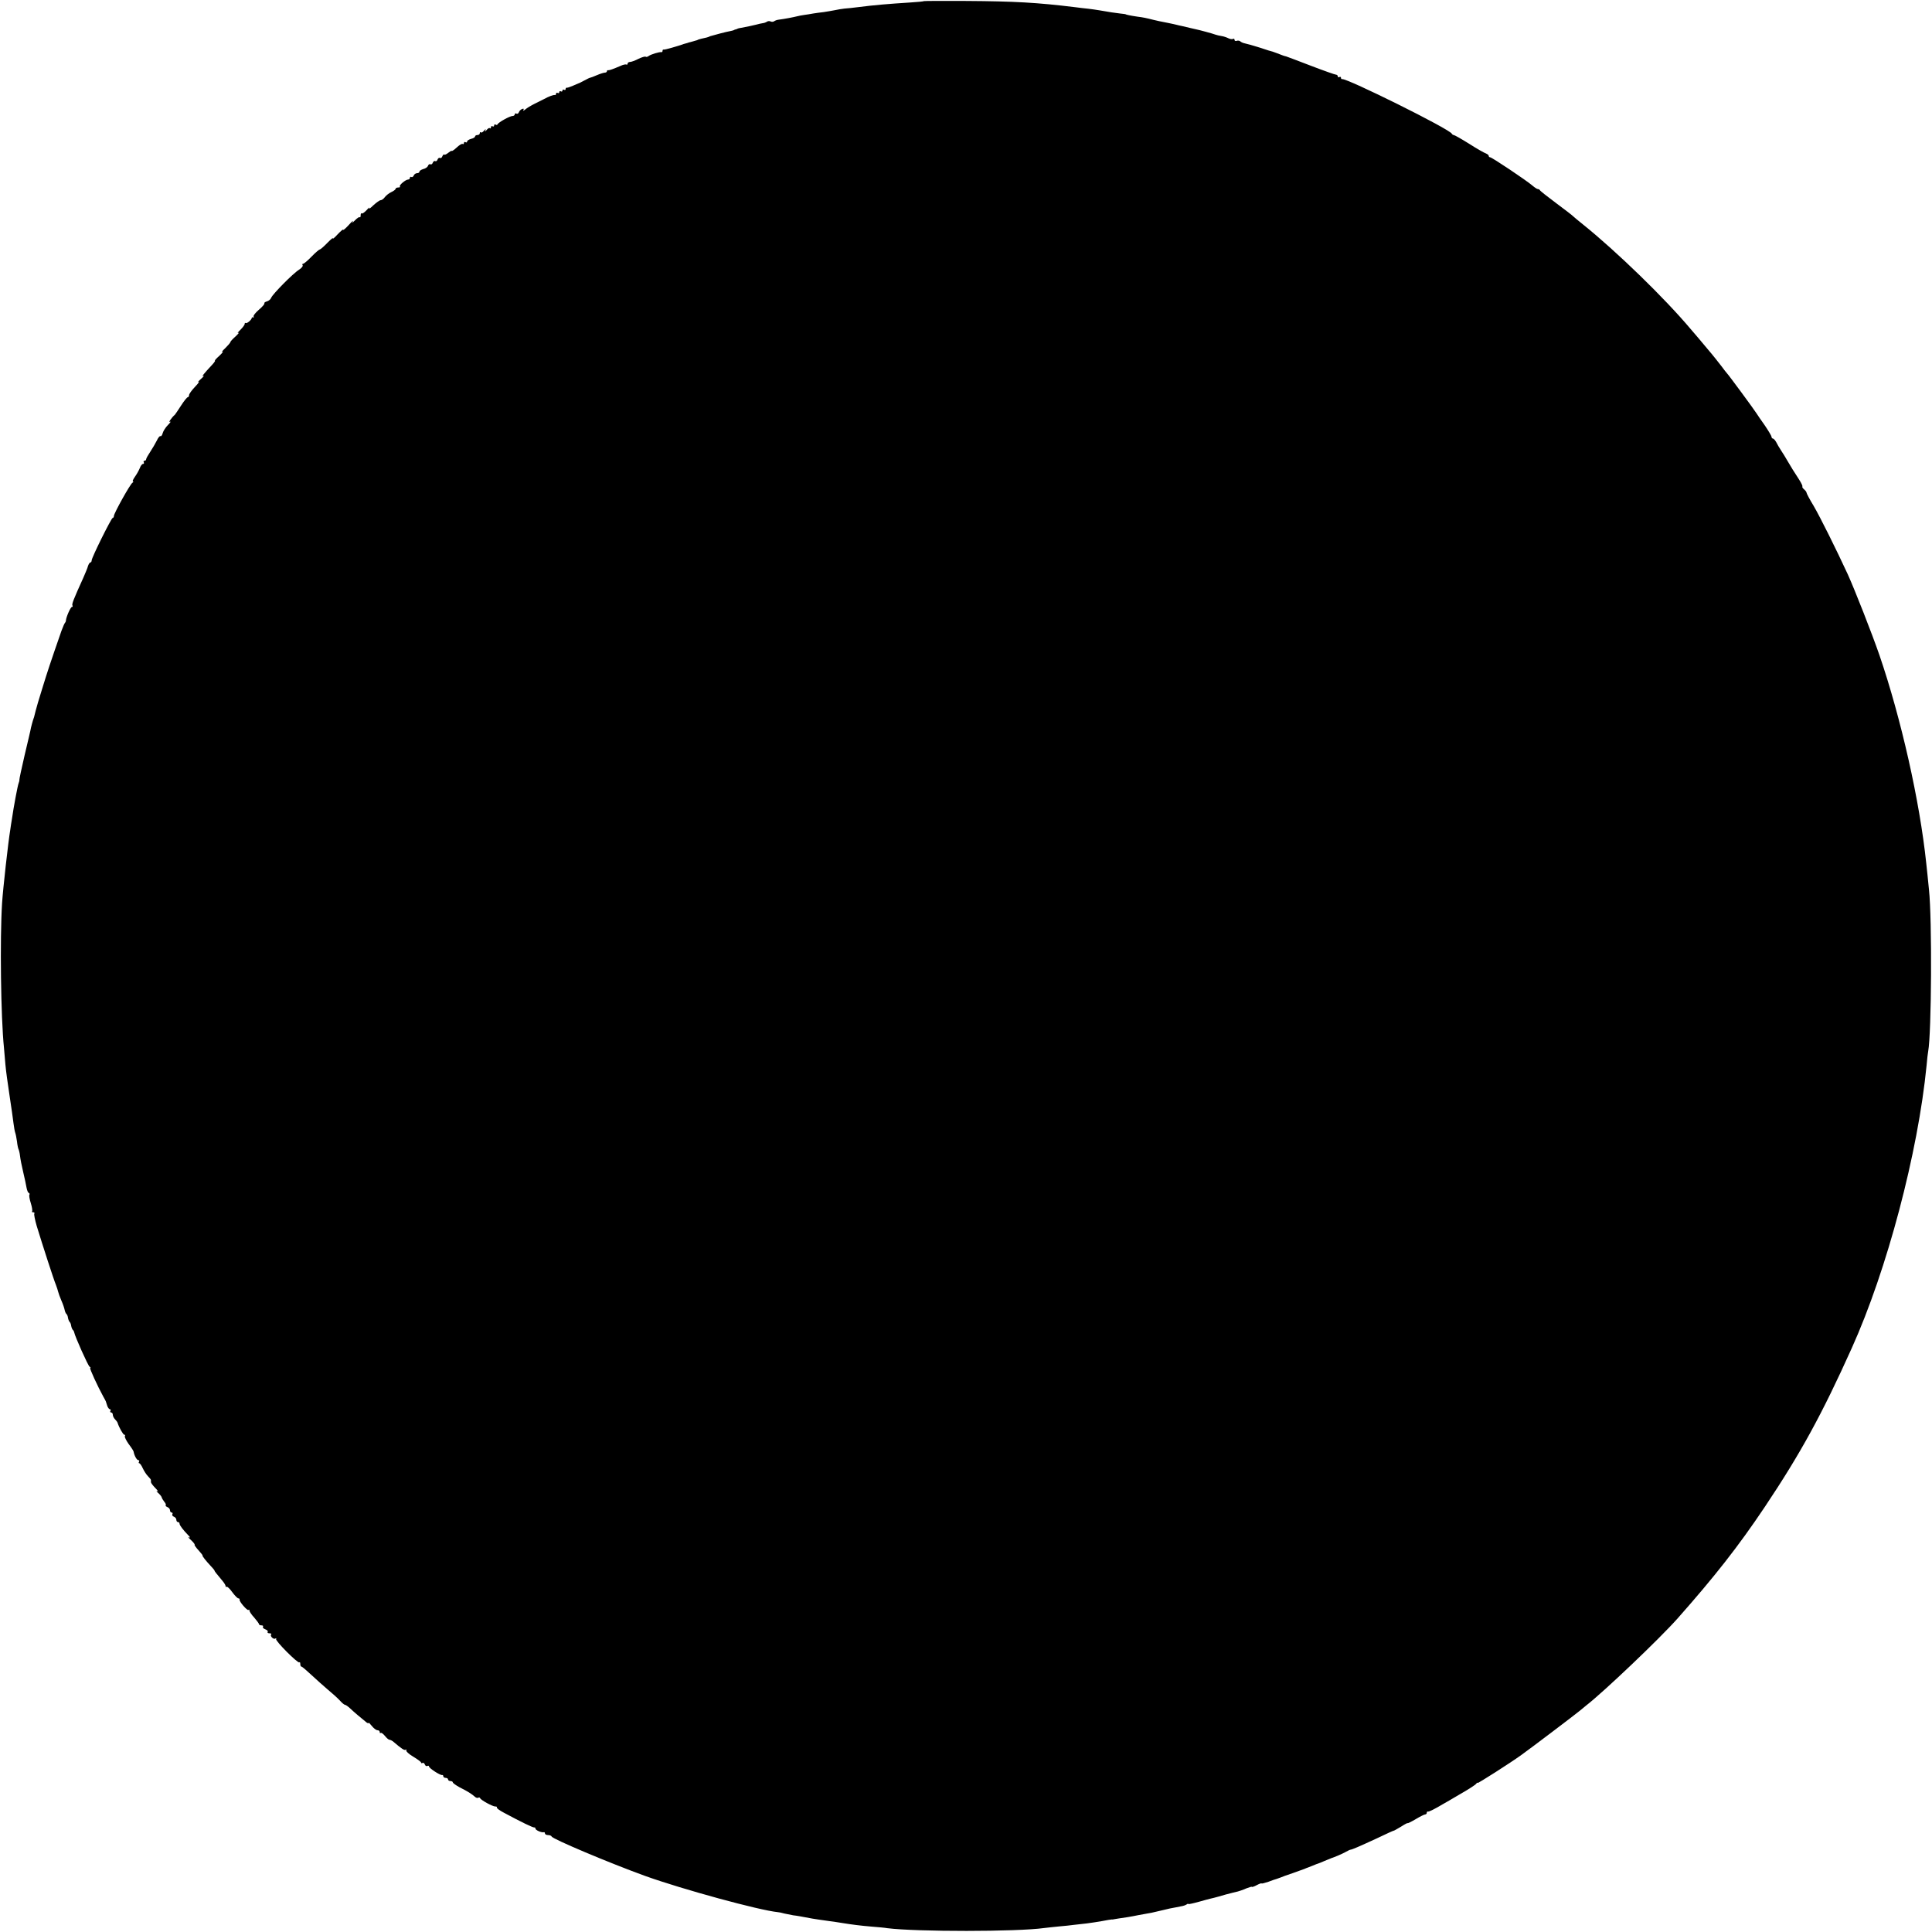
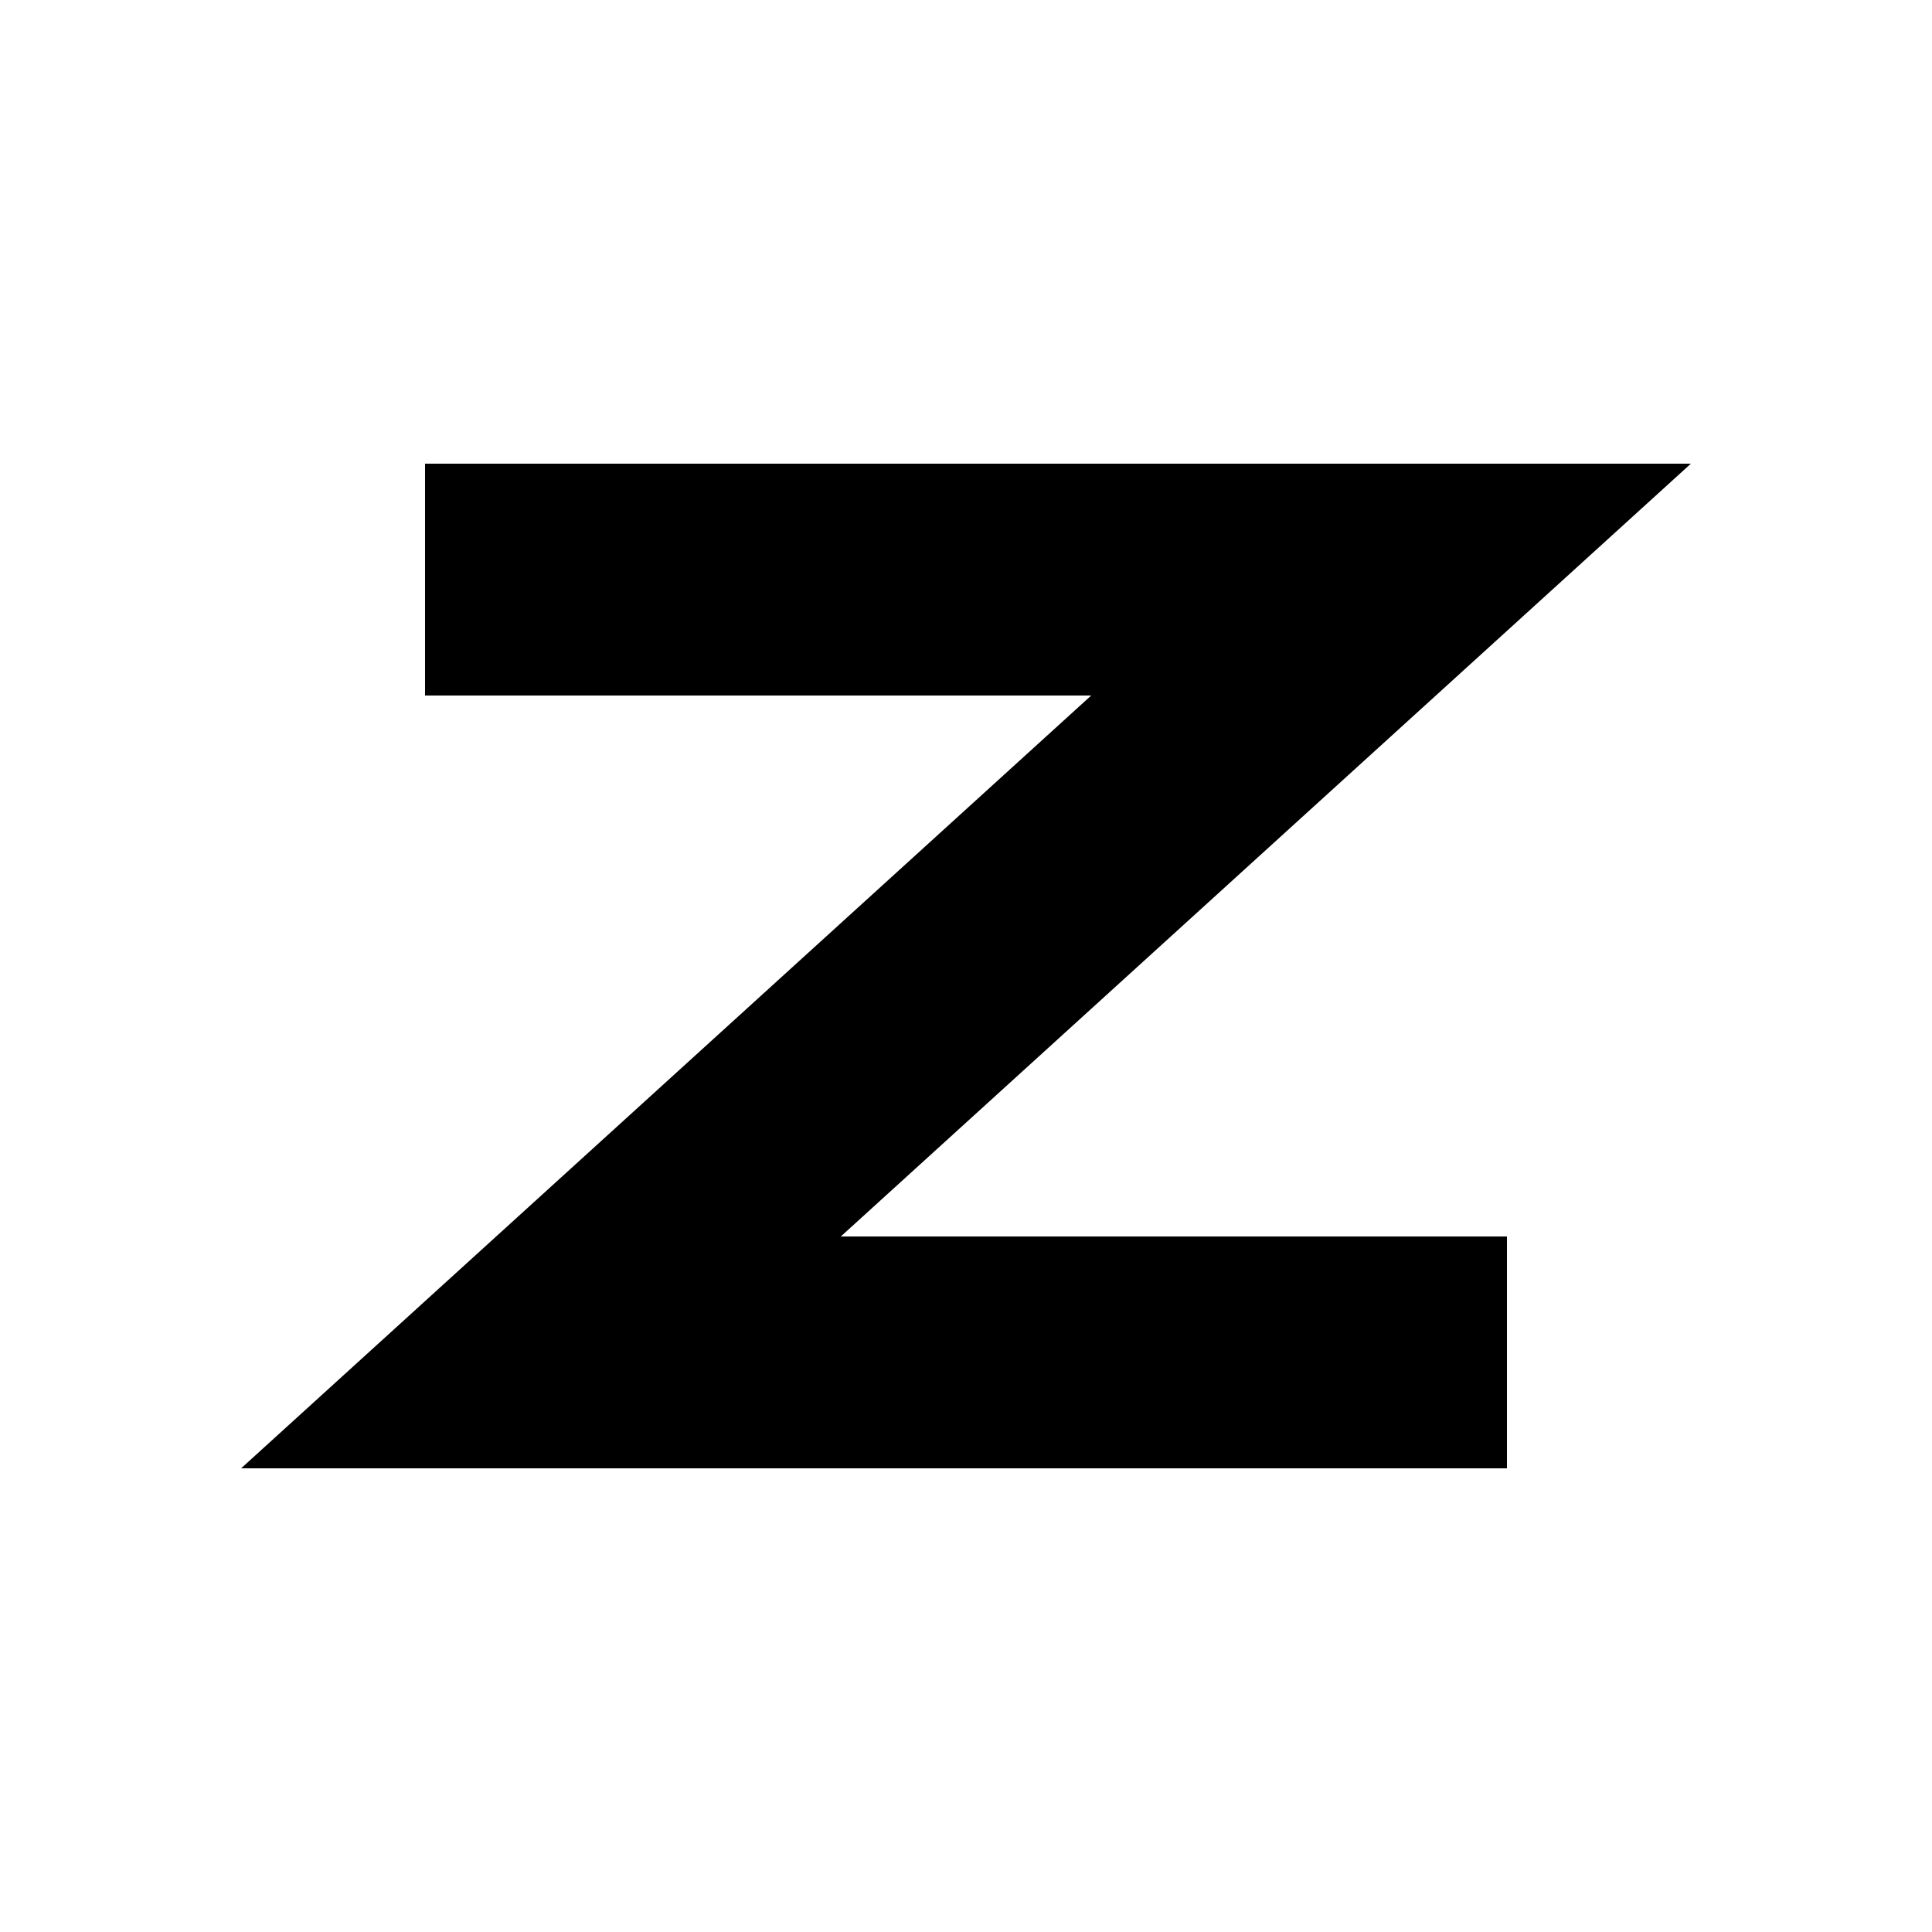
- <svg xmlns="http://www.w3.org/2000/svg" version="1.0" width="1216pt" height="1216pt" viewBox="0 0 1216 1216" preserveAspectRatio="xMidYMid meet">
-   <g transform="translate(0,1216) scale(0.1,-0.1)" fill="#000000" stroke="none">
-     <path d="M5816 12153 c-2 -2 -43 -6 -92 -9 -127 -8 -223 -16 -324 -29 -30 -4 -68 -8 -85 -9 -16 -2 -44 -6 -60 -10 -17 -3 -48 -9 -70 -12 -22 -2 -52 -7 -67 -9 -16 -3 -40 -7 -56 -9 -15 -2 -36 -6 -47 -9 -19 -5 -81 -17 -115 -21 -9 -1 -21 -5 -28 -10 -6 -4 -16 -4 -22 -1 -5 3 -16 3 -22 -1 -7 -5 -19 -9 -28 -10 -8 -1 -26 -5 -40 -9 -24 -6 -52 -12 -95 -20 -11 -2 -21 -4 -22 -5 -2 -2 -7 -4 -13 -5 -5 -1 -11 -4 -12 -5 -2 -1 -12 -4 -23 -6 -11 -2 -38 -8 -60 -14 -22 -6 -47 -13 -55 -15 -8 -2 -15 -4 -15 -5 0 -1 -8 -3 -17 -6 -10 -2 -26 -6 -35 -8 -10 -3 -19 -5 -20 -6 -2 -2 -7 -4 -13 -5 -5 -1 -13 -4 -17 -5 -5 -1 -12 -3 -18 -5 -5 -1 -13 -3 -17 -5 -5 -1 -12 -4 -18 -5 -5 -1 -12 -4 -15 -5 -3 -1 -8 -3 -12 -4 -5 -2 -28 -8 -53 -16 -25 -7 -48 -13 -52 -12 -5 1 -8 -2 -8 -8 0 -6 -3 -9 -7 -8 -13 2 -67 -14 -81 -25 -7 -5 -15 -7 -18 -4 -4 3 -24 -3 -45 -13 -21 -11 -45 -20 -54 -20 -8 0 -15 -5 -15 -11 0 -5 -4 -8 -8 -5 -4 2 -21 -1 -37 -9 -47 -20 -69 -28 -77 -27 -5 1 -8 -2 -8 -6 0 -5 -6 -9 -12 -9 -7 0 -30 -7 -51 -16 -20 -9 -40 -16 -42 -16 -3 0 -20 -8 -38 -18 -17 -9 -34 -18 -37 -18 -3 -1 -18 -8 -35 -15 -16 -7 -33 -13 -37 -12 -5 1 -8 -3 -8 -9 0 -5 -4 -7 -10 -4 -5 3 -10 1 -10 -5 0 -6 -4 -8 -10 -5 -5 3 -10 1 -10 -5 0 -6 -4 -8 -10 -5 -5 3 -10 1 -10 -4 0 -6 -3 -10 -7 -9 -10 2 -41 -10 -68 -25 -11 -6 -38 -19 -60 -30 -22 -11 -49 -27 -59 -36 -11 -9 -16 -10 -12 -4 5 9 2 11 -8 7 -8 -3 -17 -12 -20 -20 -3 -9 -10 -12 -16 -9 -5 3 -10 1 -10 -4 0 -6 -6 -11 -14 -11 -17 0 -89 -40 -94 -52 -2 -5 -8 -6 -13 -2 -5 3 -9 0 -9 -6 0 -6 -4 -8 -10 -5 -5 3 -10 1 -10 -6 0 -7 -3 -9 -7 -6 -3 4 -12 -1 -20 -11 -10 -11 -12 -12 -8 -2 4 10 2 9 -8 -2 -8 -10 -17 -15 -20 -11 -4 3 -7 1 -7 -5 0 -7 -7 -12 -15 -12 -8 0 -15 -4 -15 -9 0 -5 -11 -12 -25 -15 -14 -4 -25 -11 -25 -17 0 -6 -4 -7 -10 -4 -6 3 -10 1 -10 -5 0 -6 -4 -9 -8 -6 -5 3 -21 -7 -37 -22 -16 -15 -31 -25 -32 -22 -1 3 -11 -3 -22 -12 -11 -9 -22 -14 -25 -11 -3 3 -8 -2 -12 -11 -3 -9 -10 -13 -15 -10 -5 3 -12 -2 -15 -10 -3 -9 -10 -13 -15 -10 -5 3 -12 -2 -15 -10 -3 -9 -10 -13 -15 -10 -5 3 -12 -1 -15 -9 -3 -9 -16 -18 -30 -21 -13 -4 -24 -11 -24 -16 0 -6 -7 -10 -15 -10 -9 0 -18 -7 -21 -15 -4 -8 -10 -12 -15 -9 -5 3 -9 0 -9 -5 0 -6 -5 -11 -11 -11 -16 0 -59 -36 -52 -44 3 -3 -1 -6 -10 -6 -9 0 -17 -4 -17 -8 0 -5 -12 -14 -27 -21 -15 -7 -33 -21 -41 -32 -7 -10 -19 -19 -26 -19 -7 0 -27 -15 -46 -32 -18 -18 -30 -26 -26 -18 5 8 -3 3 -16 -12 -14 -15 -28 -25 -32 -21 -3 3 -6 -2 -6 -12 0 -10 -3 -16 -6 -12 -3 3 -17 -6 -31 -21 -15 -15 -20 -18 -13 -7 7 11 -4 2 -24 -20 -20 -22 -36 -36 -36 -31 0 5 -16 -9 -36 -30 -20 -22 -33 -32 -29 -24 5 8 -10 -4 -33 -27 -23 -24 -45 -43 -49 -43 -4 0 -28 -20 -52 -45 -24 -25 -48 -45 -53 -45 -5 0 -7 -4 -3 -10 3 -5 -7 -17 -22 -27 -37 -22 -168 -155 -176 -177 -4 -10 -16 -20 -27 -23 -11 -3 -18 -8 -16 -12 3 -4 -13 -22 -34 -40 -22 -19 -37 -38 -34 -43 3 -4 2 -7 -3 -6 -4 2 -8 1 -8 -2 0 -11 -30 -38 -38 -33 -4 2 -7 0 -7 -6 0 -6 -12 -22 -27 -37 -16 -15 -21 -23 -13 -19 8 4 0 -6 -17 -22 -18 -16 -33 -32 -33 -36 0 -4 -15 -21 -32 -38 -18 -17 -26 -27 -18 -23 8 4 0 -7 -19 -25 -19 -17 -32 -31 -28 -31 3 0 -4 -11 -16 -24 -55 -59 -71 -79 -57 -72 8 5 2 -4 -15 -19 -16 -14 -23 -23 -15 -19 8 5 -2 -9 -22 -30 -21 -22 -38 -45 -38 -53 0 -7 -4 -13 -8 -13 -5 0 -24 -24 -42 -52 -19 -29 -36 -55 -39 -58 -21 -18 -44 -52 -31 -45 8 5 3 -4 -13 -20 -15 -15 -30 -39 -33 -51 -3 -13 -10 -22 -14 -19 -4 3 -15 -10 -23 -28 -9 -18 -27 -49 -41 -70 -14 -21 -26 -42 -26 -47 0 -6 -5 -10 -11 -10 -5 0 -7 -4 -4 -10 3 -5 1 -10 -5 -10 -6 0 -15 -12 -20 -26 -6 -15 -20 -40 -31 -55 -11 -16 -17 -29 -12 -29 4 0 3 -4 -3 -8 -15 -9 -117 -193 -117 -209 0 -7 -4 -13 -8 -13 -8 0 -132 -249 -132 -267 0 -7 -4 -13 -8 -13 -4 0 -11 -10 -15 -22 -3 -13 -17 -45 -29 -73 -64 -141 -74 -168 -69 -176 3 -5 1 -9 -3 -9 -9 0 -37 -65 -38 -85 0 -5 -3 -12 -6 -15 -3 -3 -13 -25 -22 -50 -71 -204 -89 -259 -120 -360 -20 -63 -39 -128 -43 -145 -10 -41 -9 -38 -17 -60 -3 -11 -9 -31 -12 -45 -2 -14 -21 -92 -40 -173 -19 -82 -34 -152 -33 -155 1 -4 -2 -14 -5 -22 -6 -15 -31 -148 -42 -225 -4 -22 -8 -51 -10 -65 -14 -85 -46 -372 -52 -465 -14 -224 -8 -716 12 -910 2 -22 6 -69 9 -105 3 -36 15 -123 26 -195 11 -71 22 -150 25 -175 3 -25 8 -52 11 -60 3 -8 8 -33 11 -55 2 -21 7 -43 9 -47 3 -5 8 -24 10 -43 2 -19 11 -65 20 -102 9 -37 18 -81 21 -98 3 -16 9 -32 14 -33 5 -2 7 -7 4 -12 -3 -4 1 -28 9 -53 8 -25 11 -48 8 -51 -3 -4 0 -6 7 -6 7 0 10 -4 7 -9 -3 -4 4 -39 15 -77 35 -115 108 -341 121 -371 6 -15 12 -35 14 -43 2 -9 11 -34 20 -55 10 -22 19 -49 21 -60 2 -10 7 -22 11 -25 4 -3 9 -14 10 -25 2 -11 7 -22 10 -25 4 -3 9 -14 10 -25 2 -11 7 -22 10 -25 4 -3 8 -10 9 -16 5 -26 87 -210 97 -216 6 -4 8 -8 4 -8 -7 0 48 -118 82 -180 8 -14 15 -27 16 -30 1 -3 5 -15 9 -28 4 -12 12 -22 17 -22 5 0 6 -4 3 -10 -3 -5 -1 -10 4 -10 6 0 11 -6 11 -14 0 -8 6 -21 13 -28 7 -7 15 -17 17 -23 9 -29 35 -75 42 -75 5 0 7 -4 4 -9 -3 -5 8 -27 24 -50 17 -22 31 -44 31 -48 4 -24 20 -53 29 -53 6 0 8 -4 5 -10 -3 -5 -3 -10 2 -10 4 0 14 -14 22 -32 8 -17 22 -39 33 -50 10 -10 18 -20 18 -23 0 -3 0 -9 0 -14 0 -4 12 -21 27 -36 16 -16 21 -25 13 -21 -8 4 -6 -1 6 -11 11 -10 21 -22 22 -28 1 -5 8 -17 16 -27 8 -9 12 -19 9 -22 -3 -3 2 -8 11 -12 9 -3 16 -12 16 -20 0 -8 5 -14 11 -14 5 0 7 -5 4 -10 -3 -6 1 -13 9 -16 9 -3 16 -12 16 -20 0 -8 5 -14 10 -14 6 0 10 -4 10 -10 0 -10 22 -39 55 -73 12 -11 14 -17 5 -13 -8 4 -3 -4 12 -17 15 -14 25 -27 23 -29 -3 -2 9 -19 25 -36 16 -18 27 -32 25 -32 -6 0 22 -35 52 -67 13 -13 23 -26 23 -28 0 -4 9 -16 52 -67 10 -12 18 -26 18 -31 0 -6 3 -7 6 -4 4 3 20 -12 35 -33 16 -22 34 -40 39 -40 6 0 9 -4 8 -8 -4 -11 49 -72 56 -65 3 4 6 2 6 -4 0 -6 13 -26 30 -44 16 -19 30 -37 30 -41 0 -5 7 -8 16 -8 8 0 13 -4 9 -9 -3 -5 4 -12 15 -16 11 -4 18 -11 15 -16 -4 -5 2 -9 11 -9 10 0 14 -3 11 -7 -10 -9 14 -34 26 -26 5 3 8 2 5 -3 -7 -11 137 -155 146 -147 3 4 6 -1 6 -10 0 -10 3 -17 8 -17 4 0 32 -24 63 -53 30 -28 77 -70 103 -92 27 -22 60 -52 74 -67 14 -16 29 -28 33 -28 5 0 19 -10 32 -22 22 -21 70 -62 104 -89 7 -5 13 -7 13 -3 0 4 9 -5 21 -20 11 -14 27 -26 35 -26 8 0 14 -5 14 -12 0 -6 3 -8 6 -5 4 3 15 -5 26 -18 11 -14 24 -25 29 -25 5 0 15 -5 22 -10 56 -48 72 -58 80 -53 6 3 7 2 4 -4 -3 -5 16 -23 43 -39 27 -16 50 -33 50 -37 0 -5 4 -6 9 -3 5 3 12 -1 15 -10 3 -8 10 -12 16 -9 5 3 10 2 10 -3 0 -11 71 -57 83 -54 4 1 7 -2 7 -8 0 -5 7 -10 15 -10 8 0 15 -4 15 -10 0 -5 7 -10 15 -10 8 0 15 -4 15 -8 0 -5 19 -18 42 -31 54 -27 78 -43 96 -59 7 -7 17 -10 22 -7 5 3 10 2 12 -3 5 -12 78 -52 95 -52 9 0 14 -3 10 -6 -3 -4 17 -19 46 -34 108 -58 182 -94 190 -92 4 1 7 -2 7 -7 0 -10 39 -27 53 -23 4 1 7 -2 7 -8 0 -5 9 -10 19 -10 11 0 21 -4 23 -9 6 -16 362 -166 588 -248 237 -85 717 -216 835 -228 6 0 25 -4 43 -9 19 -4 43 -9 55 -11 21 -2 52 -8 122 -21 17 -3 59 -9 95 -14 36 -5 79 -11 95 -14 55 -9 109 -16 180 -22 39 -3 84 -7 100 -10 182 -23 818 -23 987 1 18 2 60 7 93 10 33 3 76 7 95 10 19 2 55 6 80 9 25 3 69 10 98 15 29 6 56 10 60 10 4 -1 9 0 12 1 3 1 16 3 30 5 26 3 87 13 124 21 11 2 36 7 55 10 18 3 41 7 50 10 9 2 34 8 56 13 22 6 56 13 75 16 19 4 40 8 45 9 6 1 16 5 23 9 6 5 12 6 12 3 0 -2 29 4 65 14 36 10 68 19 70 19 3 1 6 1 8 2 1 0 9 2 17 4 8 2 42 11 75 21 33 9 67 17 76 19 8 2 32 10 52 19 20 8 37 13 37 10 0 -2 14 2 30 11 17 9 30 13 30 11 0 -3 19 2 43 10 23 9 47 17 52 18 6 2 17 6 25 9 8 4 42 16 75 27 33 12 67 24 75 27 8 4 17 7 20 8 3 1 18 7 33 13 16 7 30 12 31 12 2 0 21 8 42 17 22 9 41 17 44 18 19 6 69 27 90 39 14 8 27 14 30 14 11 1 59 22 163 70 59 28 108 51 110 50 1 -1 21 11 45 25 23 15 42 25 42 22 0 -2 23 9 50 25 28 17 55 30 60 30 6 0 10 5 10 10 0 6 3 9 8 8 6 -2 44 17 94 47 10 5 59 34 110 64 51 29 96 58 100 65 4 6 8 8 8 4 0 -5 206 126 275 176 59 42 344 258 370 280 17 14 35 29 40 33 105 81 460 418 575 548 231 261 382 453 548 701 224 335 359 581 547 999 222 492 417 1229 471 1780 3 39 8 78 10 88 21 115 25 830 5 1017 -6 63 -14 138 -17 165 -41 393 -159 915 -295 1312 -47 136 -153 406 -199 508 -73 158 -173 359 -215 431 -25 41 -45 79 -45 84 0 4 -7 13 -15 20 -9 7 -13 15 -11 18 3 2 -7 23 -22 46 -35 54 -47 73 -72 116 -11 19 -29 49 -40 65 -11 17 -25 40 -31 53 -7 12 -16 22 -21 22 -4 0 -8 5 -8 11 0 5 -19 37 -42 71 -24 33 -47 68 -53 77 -12 20 -177 244 -185 251 -3 3 -19 23 -35 45 -17 22 -56 72 -89 110 -32 39 -80 95 -105 124 -164 195 -466 488 -676 657 -33 26 -62 51 -65 54 -3 4 -50 40 -105 81 -55 41 -101 77 -103 82 -2 4 -8 7 -13 7 -5 0 -20 10 -34 22 -37 32 -255 178 -266 178 -5 0 -9 4 -9 9 0 5 -8 11 -17 15 -10 3 -58 30 -106 61 -48 30 -92 55 -97 55 -4 0 -10 4 -12 8 -10 28 -660 350 -690 344 -5 -1 -8 3 -8 9 0 5 -4 7 -10 4 -5 -3 -10 -1 -10 4 0 6 -5 11 -11 11 -6 0 -77 25 -158 56 -80 31 -150 57 -156 59 -10 2 -20 5 -60 21 -11 4 -22 8 -25 9 -3 0 -39 11 -80 25 -41 13 -84 25 -95 27 -11 2 -24 8 -29 13 -4 4 -15 6 -22 3 -8 -3 -14 0 -14 7 0 6 -4 8 -10 5 -5 -3 -18 -1 -28 4 -10 5 -29 12 -43 14 -13 2 -31 6 -39 9 -14 6 -108 31 -120 33 -3 1 -18 4 -35 8 -16 4 -41 10 -55 13 -14 3 -29 6 -35 8 -5 2 -28 6 -50 11 -55 11 -72 14 -95 20 -43 11 -66 16 -100 20 -42 6 -75 13 -75 15 0 1 -16 3 -35 5 -36 4 -67 9 -130 20 -19 3 -51 8 -70 10 -19 2 -57 6 -85 10 -237 29 -380 37 -683 39 -145 1 -265 0 -266 -1z" />
-   </g>
+ <svg xmlns="http://www.w3.org/2000/svg" viewBox="0 0 100 100">
+   <path d="M28 30 H72 L28 70 H72" fill="none" stroke="#000000" stroke-width="12" stroke-linecap="square" stroke-linejoin="miter" />
</svg>
